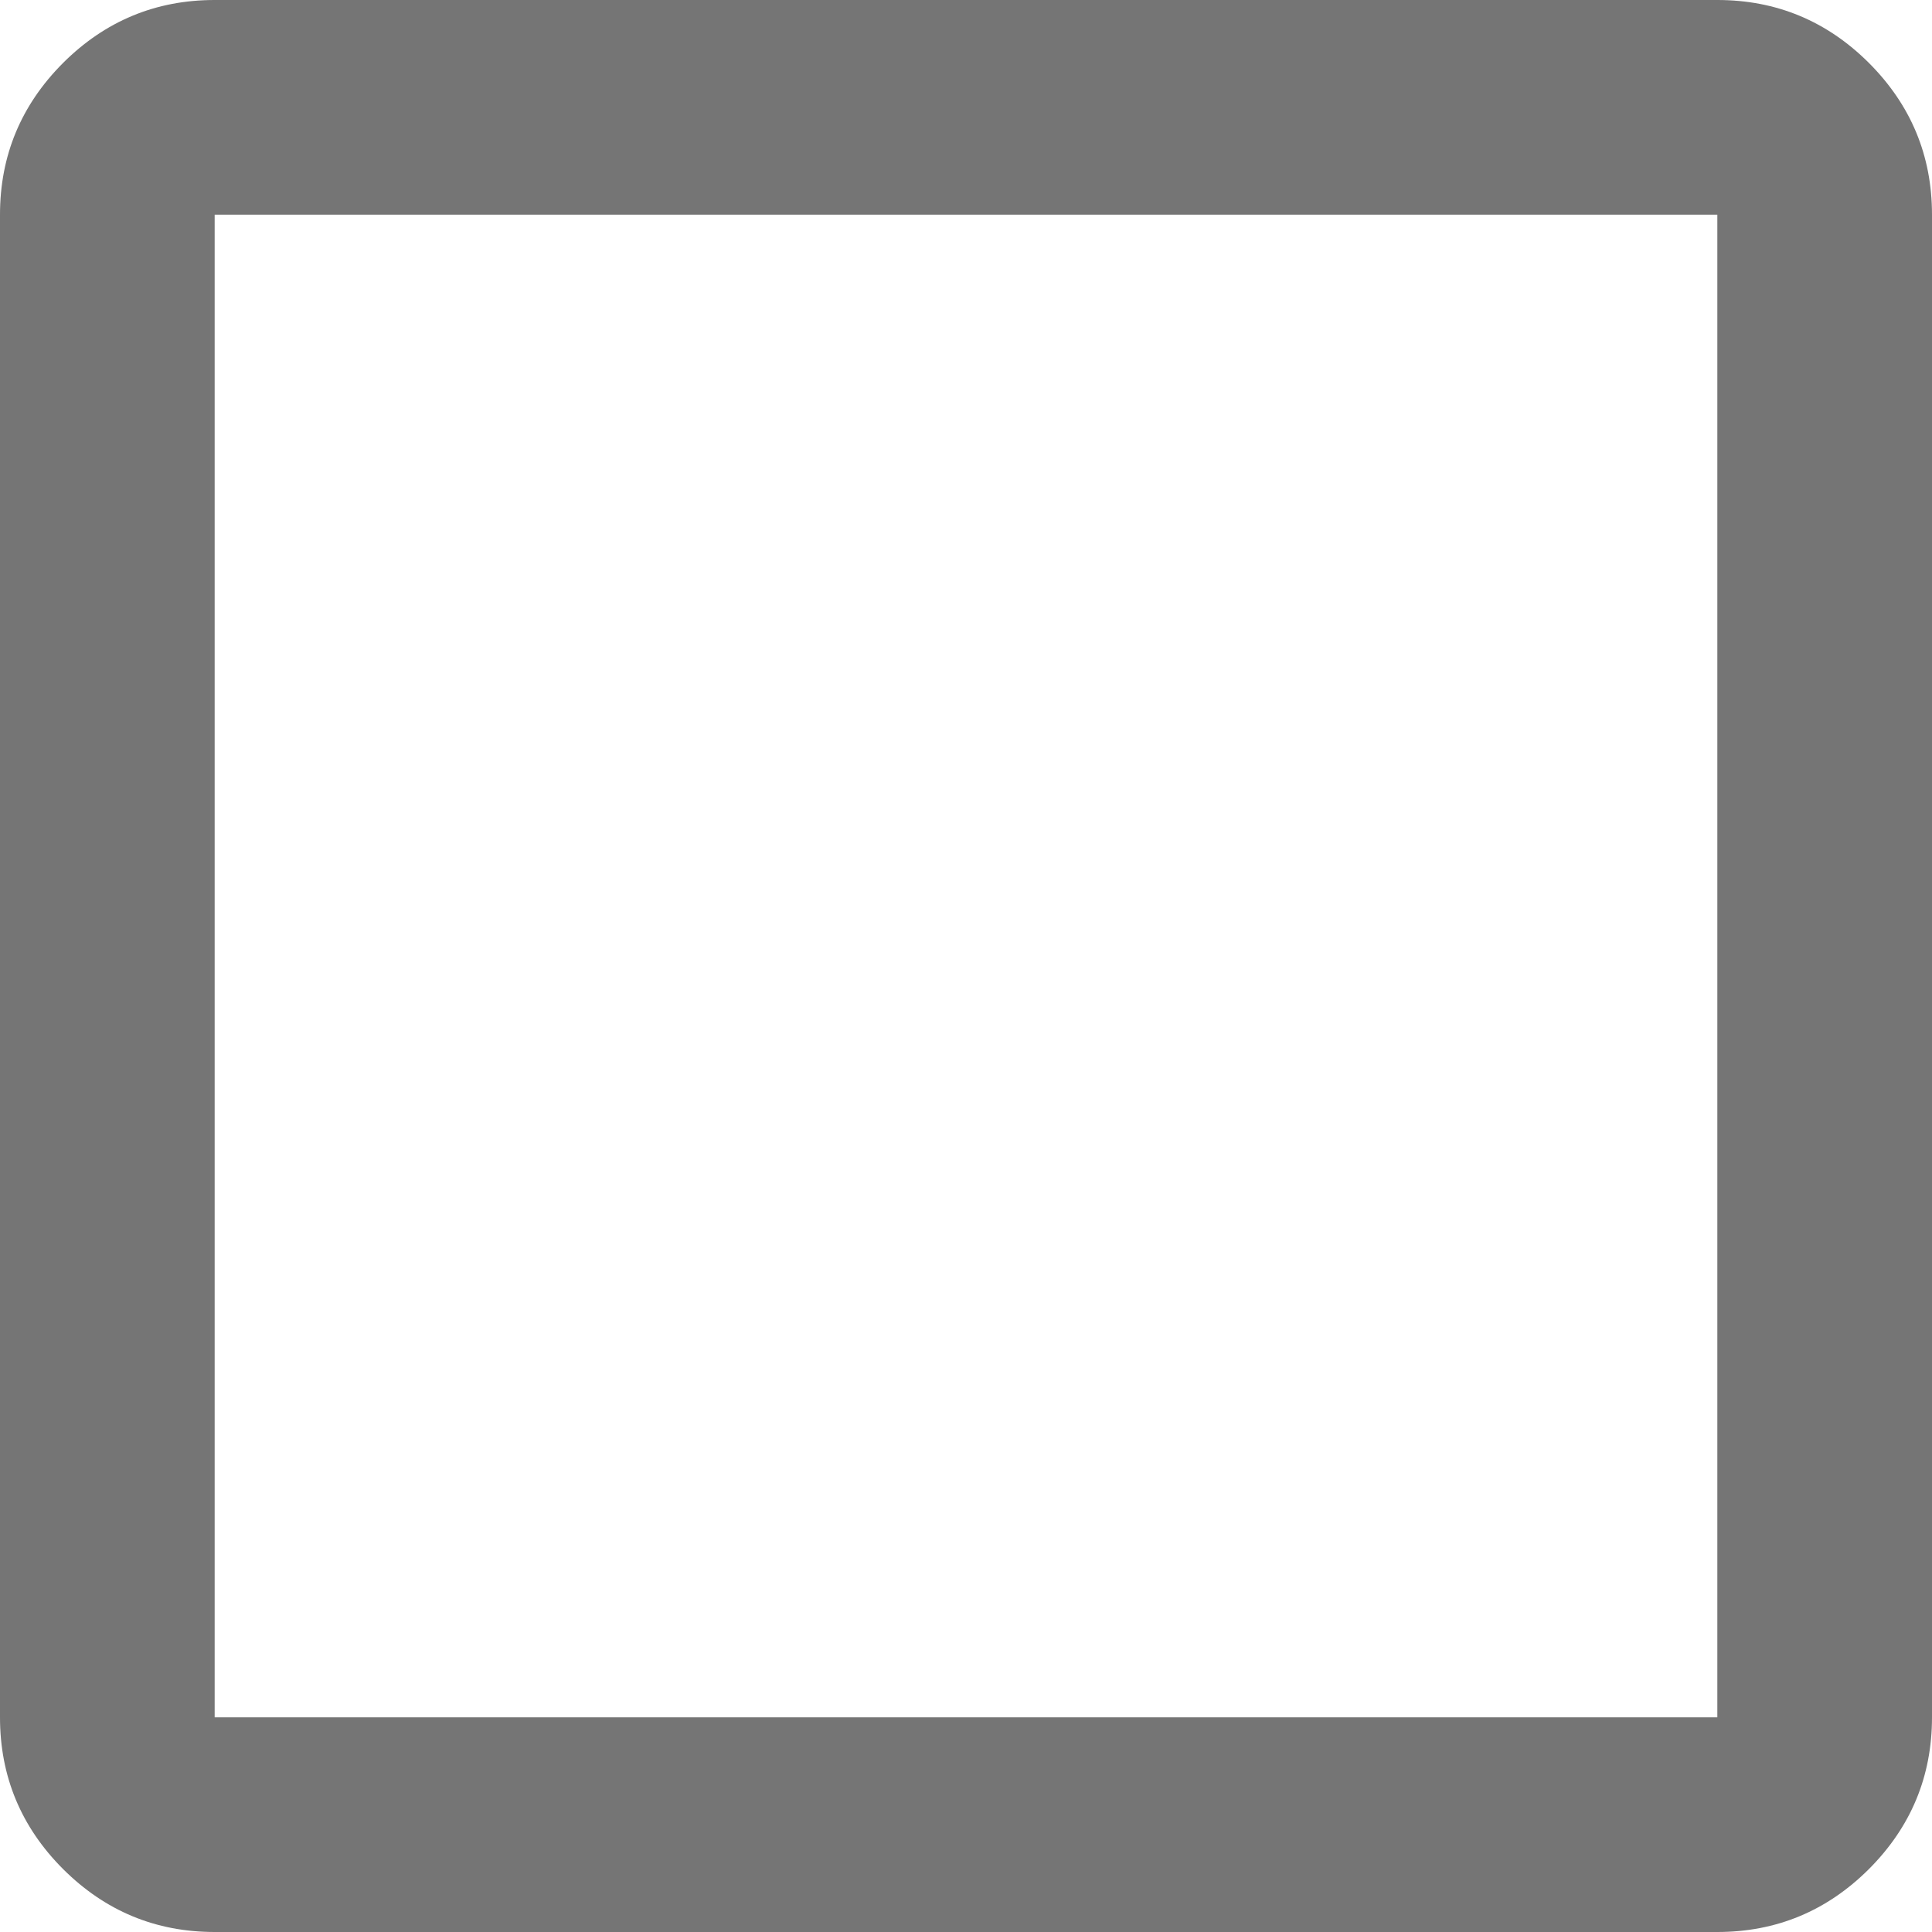
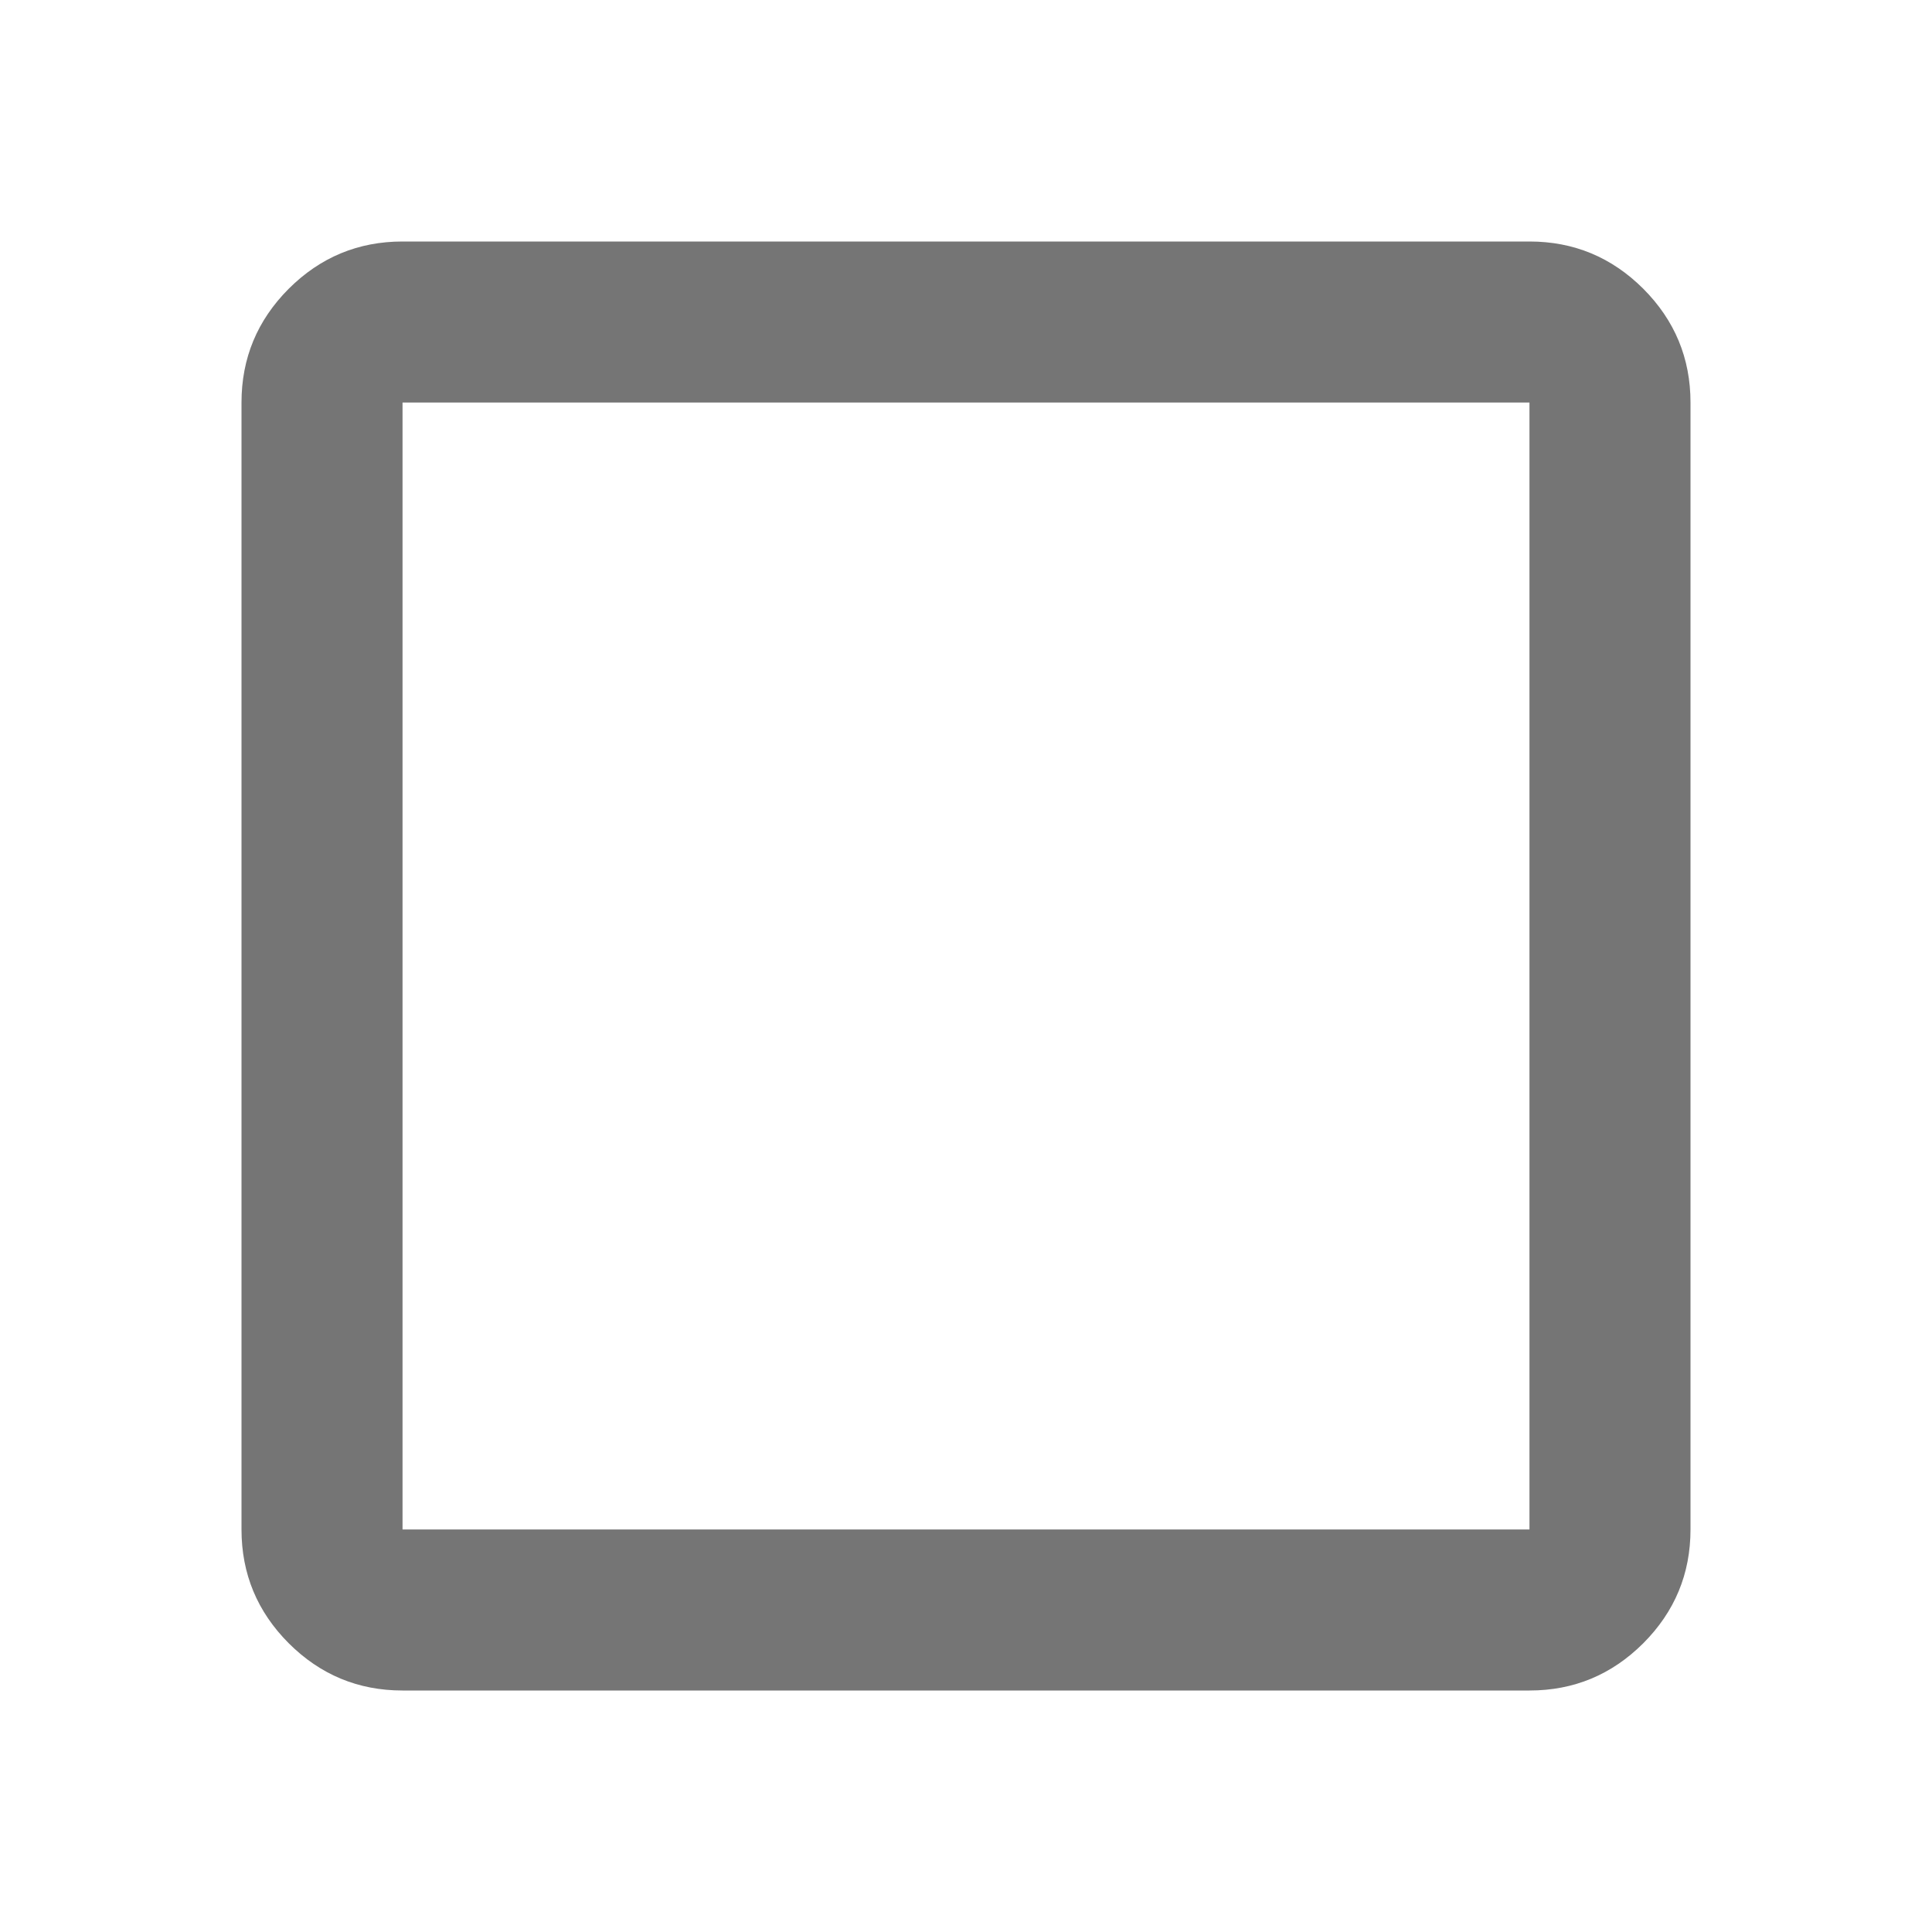
- <svg xmlns="http://www.w3.org/2000/svg" width="18" height="18" viewBox="0 0 18 18" fill="none">
-   <path d="M2 18C1.45 18 0.979 17.804 0.587 17.413C0.196 17.021 0 16.55 0 16L0 2C0 1.45 0.196 0.979 0.587 0.587C0.979 0.196 1.45 0 2 0L16 0C16.55 0 17.021 0.196 17.413 0.587C17.804 0.979 18 1.45 18 2V16C18 16.55 17.804 17.021 17.413 17.413C17.021 17.804 16.55 18 16 18H2ZM2 16H16V2H2V16Z" fill="#757575" />
+ <svg xmlns="http://www.w3.org/2000/svg" width="20" height="20" viewBox="0 0 20 20" fill="none">
+   <path d="M4.167 17.5C3.708 17.5 3.316 17.337 2.989 17.011C2.663 16.684 2.5 16.292 2.5 15.833V4.167C2.5 3.708 2.663 3.316 2.989 2.989C3.316 2.663 3.708 2.5 4.167 2.5H15.833C16.292 2.5 16.684 2.663 17.011 2.989C17.337 3.316 17.5 3.708 17.5 4.167V15.833C17.5 16.292 17.337 16.684 17.011 17.011C16.684 17.337 16.292 17.5 15.833 17.5H4.167ZM4.167 15.833H15.833V4.167H4.167V15.833Z" fill="#757575" />
</svg>
